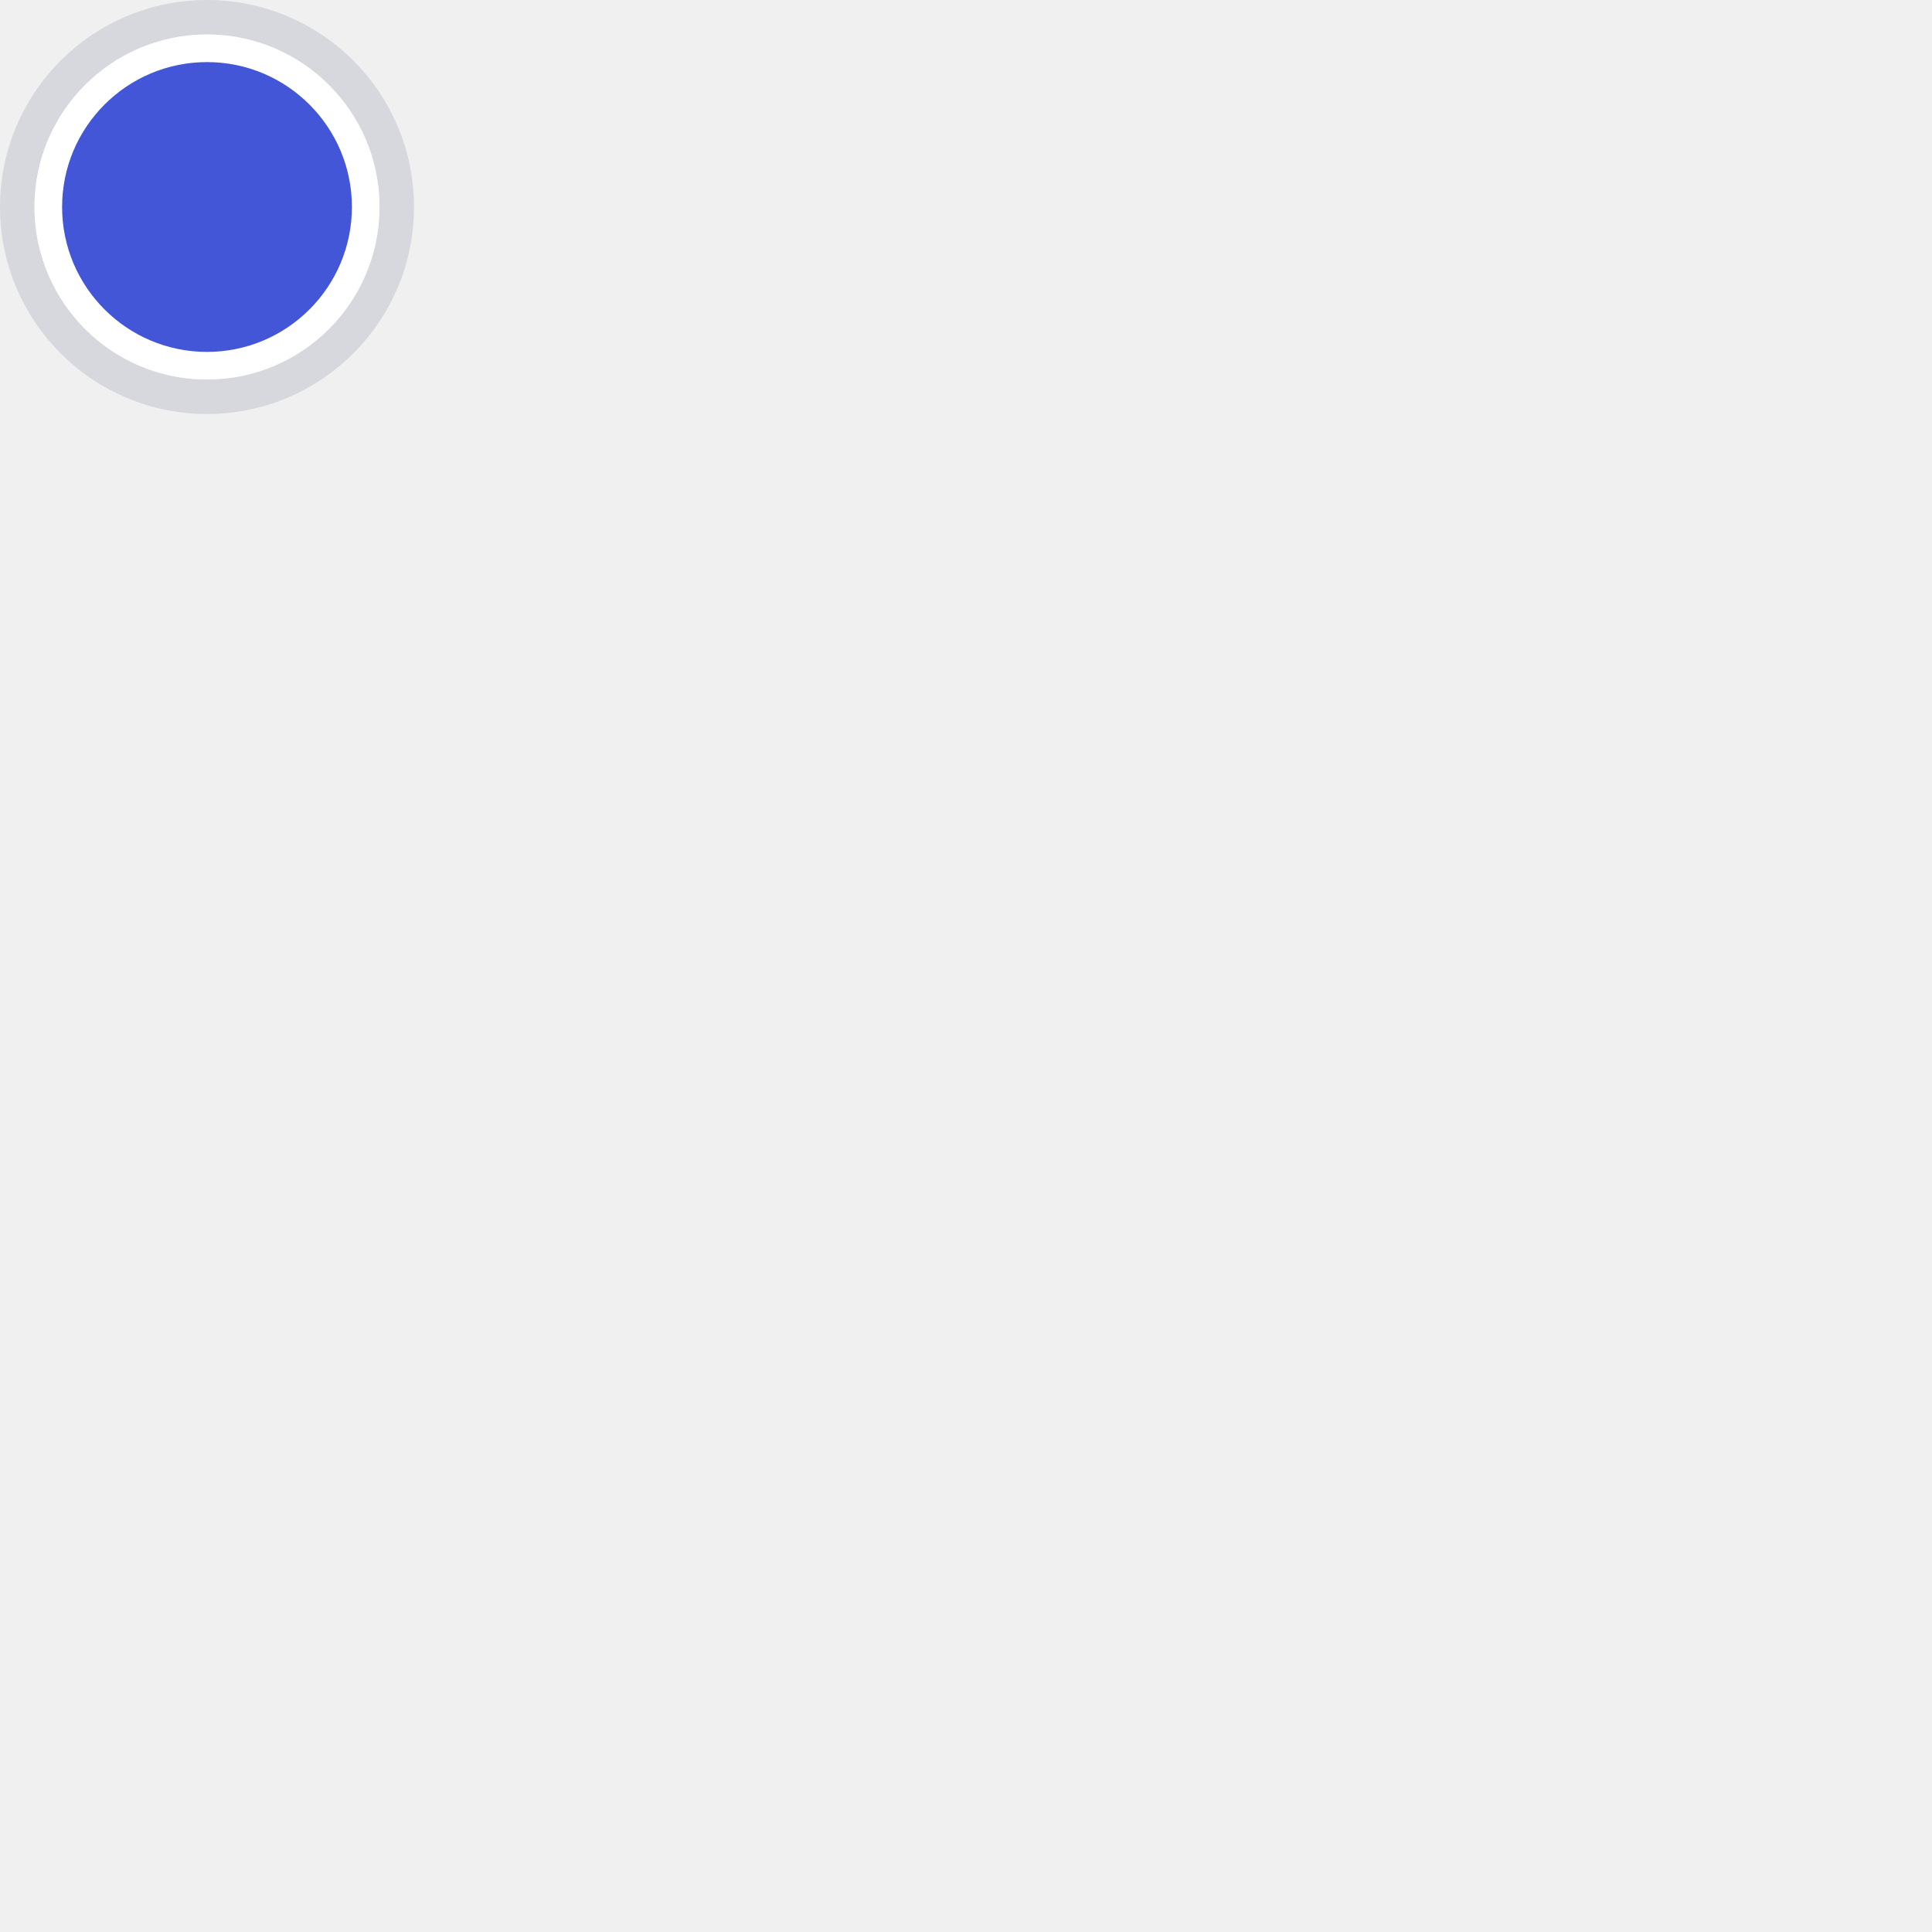
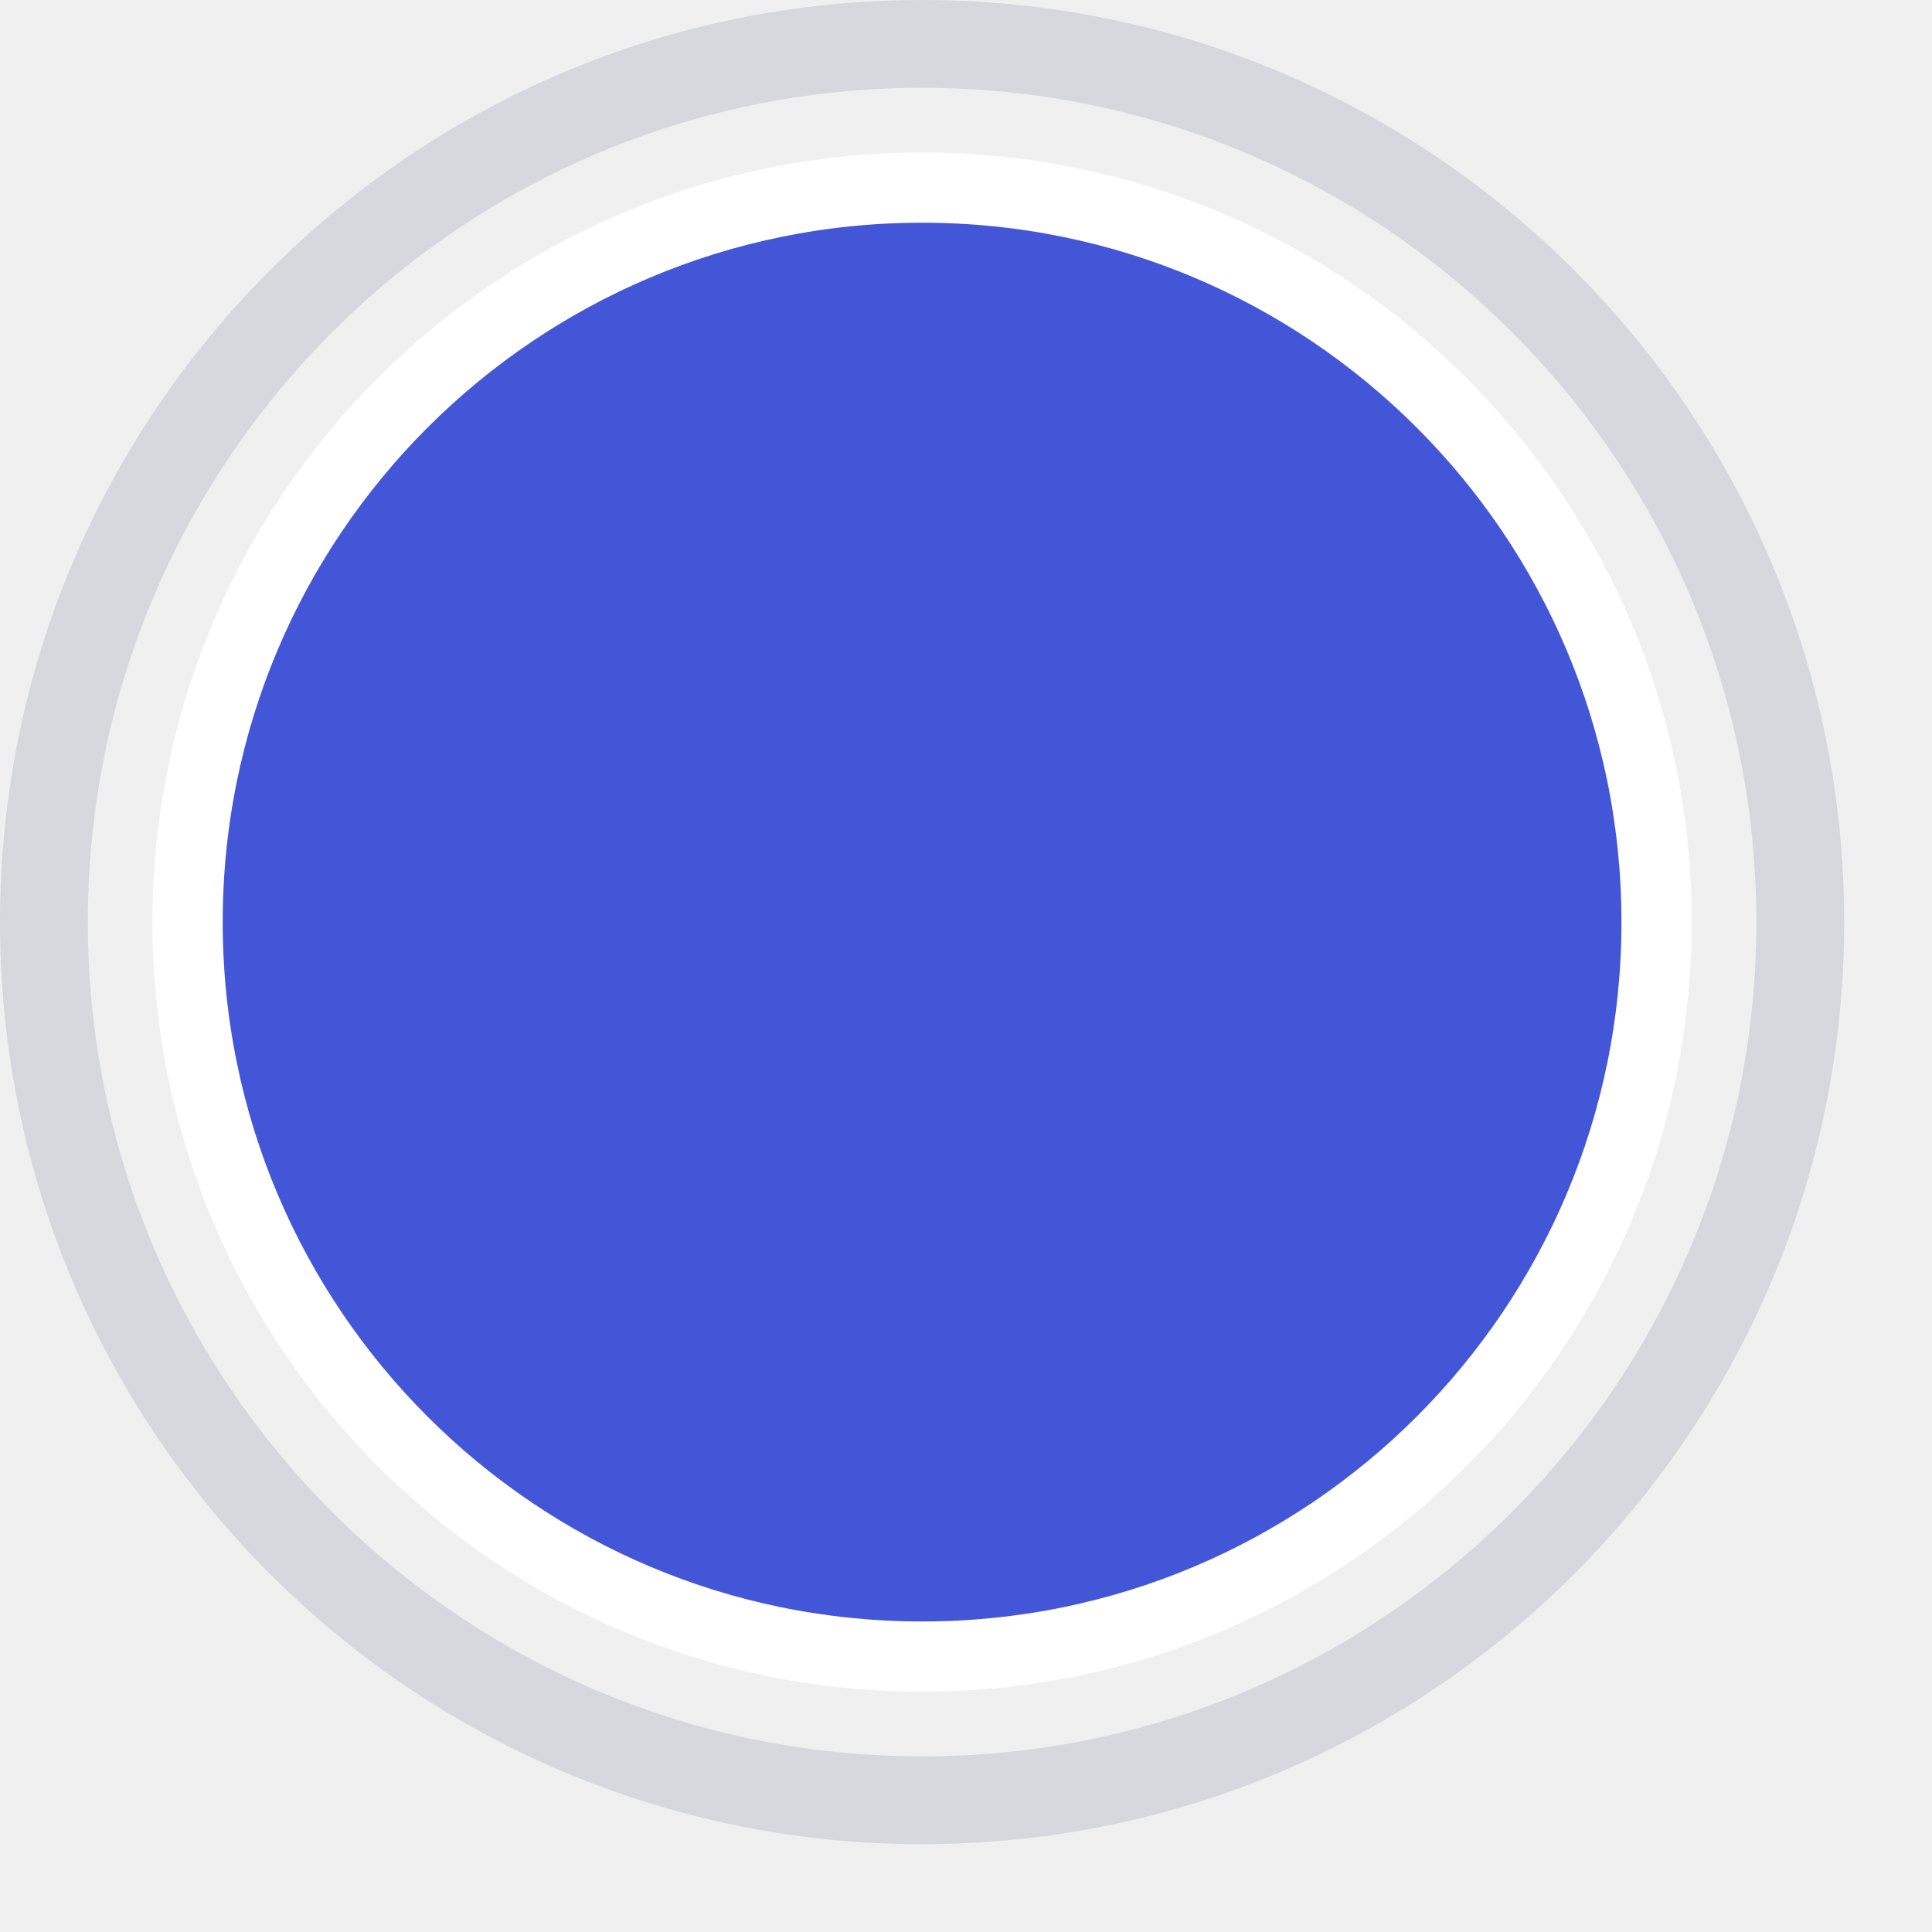
- <svg xmlns="http://www.w3.org/2000/svg" width="28" height="28" viewBox="0 0 28 28" fill="none">
-   <path d="M3 5.75C4.519 5.75 5.75 4.519 5.75 3C5.75 1.481 4.519 0.25 3 0.25C1.481 0.25 0.25 1.481 0.25 3C0.25 4.519 1.481 5.75 3 5.75Z" stroke="#D6D8DE" stroke-width="0.5" />
-   <path d="M3 5.3C4.27 5.3 5.3 4.27 5.3 3C5.3 1.73 4.27 0.7 3 0.7C1.73 0.7 0.7 1.73 0.7 3C0.7 4.27 1.73 5.3 3 5.3Z" fill="#4356D8" stroke="white" stroke-width="0.4" />
+ <svg xmlns="http://www.w3.org/2000/svg" width="11" height="11" viewBox="0 0 11 11" fill="none">
+   <path d="M10.25 5.25C10.25 8.011 8.011 10.25 5.25 10.25C2.489 10.25 0.25 8.011 0.25 5.25C0.25 2.489 2.489 0.25 5.25 0.25C8.011 0.25 10.25 2.489 10.25 5.25Z" stroke-width="0.5" stroke="#D6D8DE" />
+   <path d="M5.25 9.432C7.56 9.432 9.432 7.56 9.432 5.25C9.432 2.94 7.56 1.068 5.25 1.068C2.941 1.068 1.068 2.94 1.068 5.25C1.068 7.56 2.941 9.432 5.25 9.432Z" fill="#4356D8" stroke-width="0.4" stroke="white" />
</svg>
